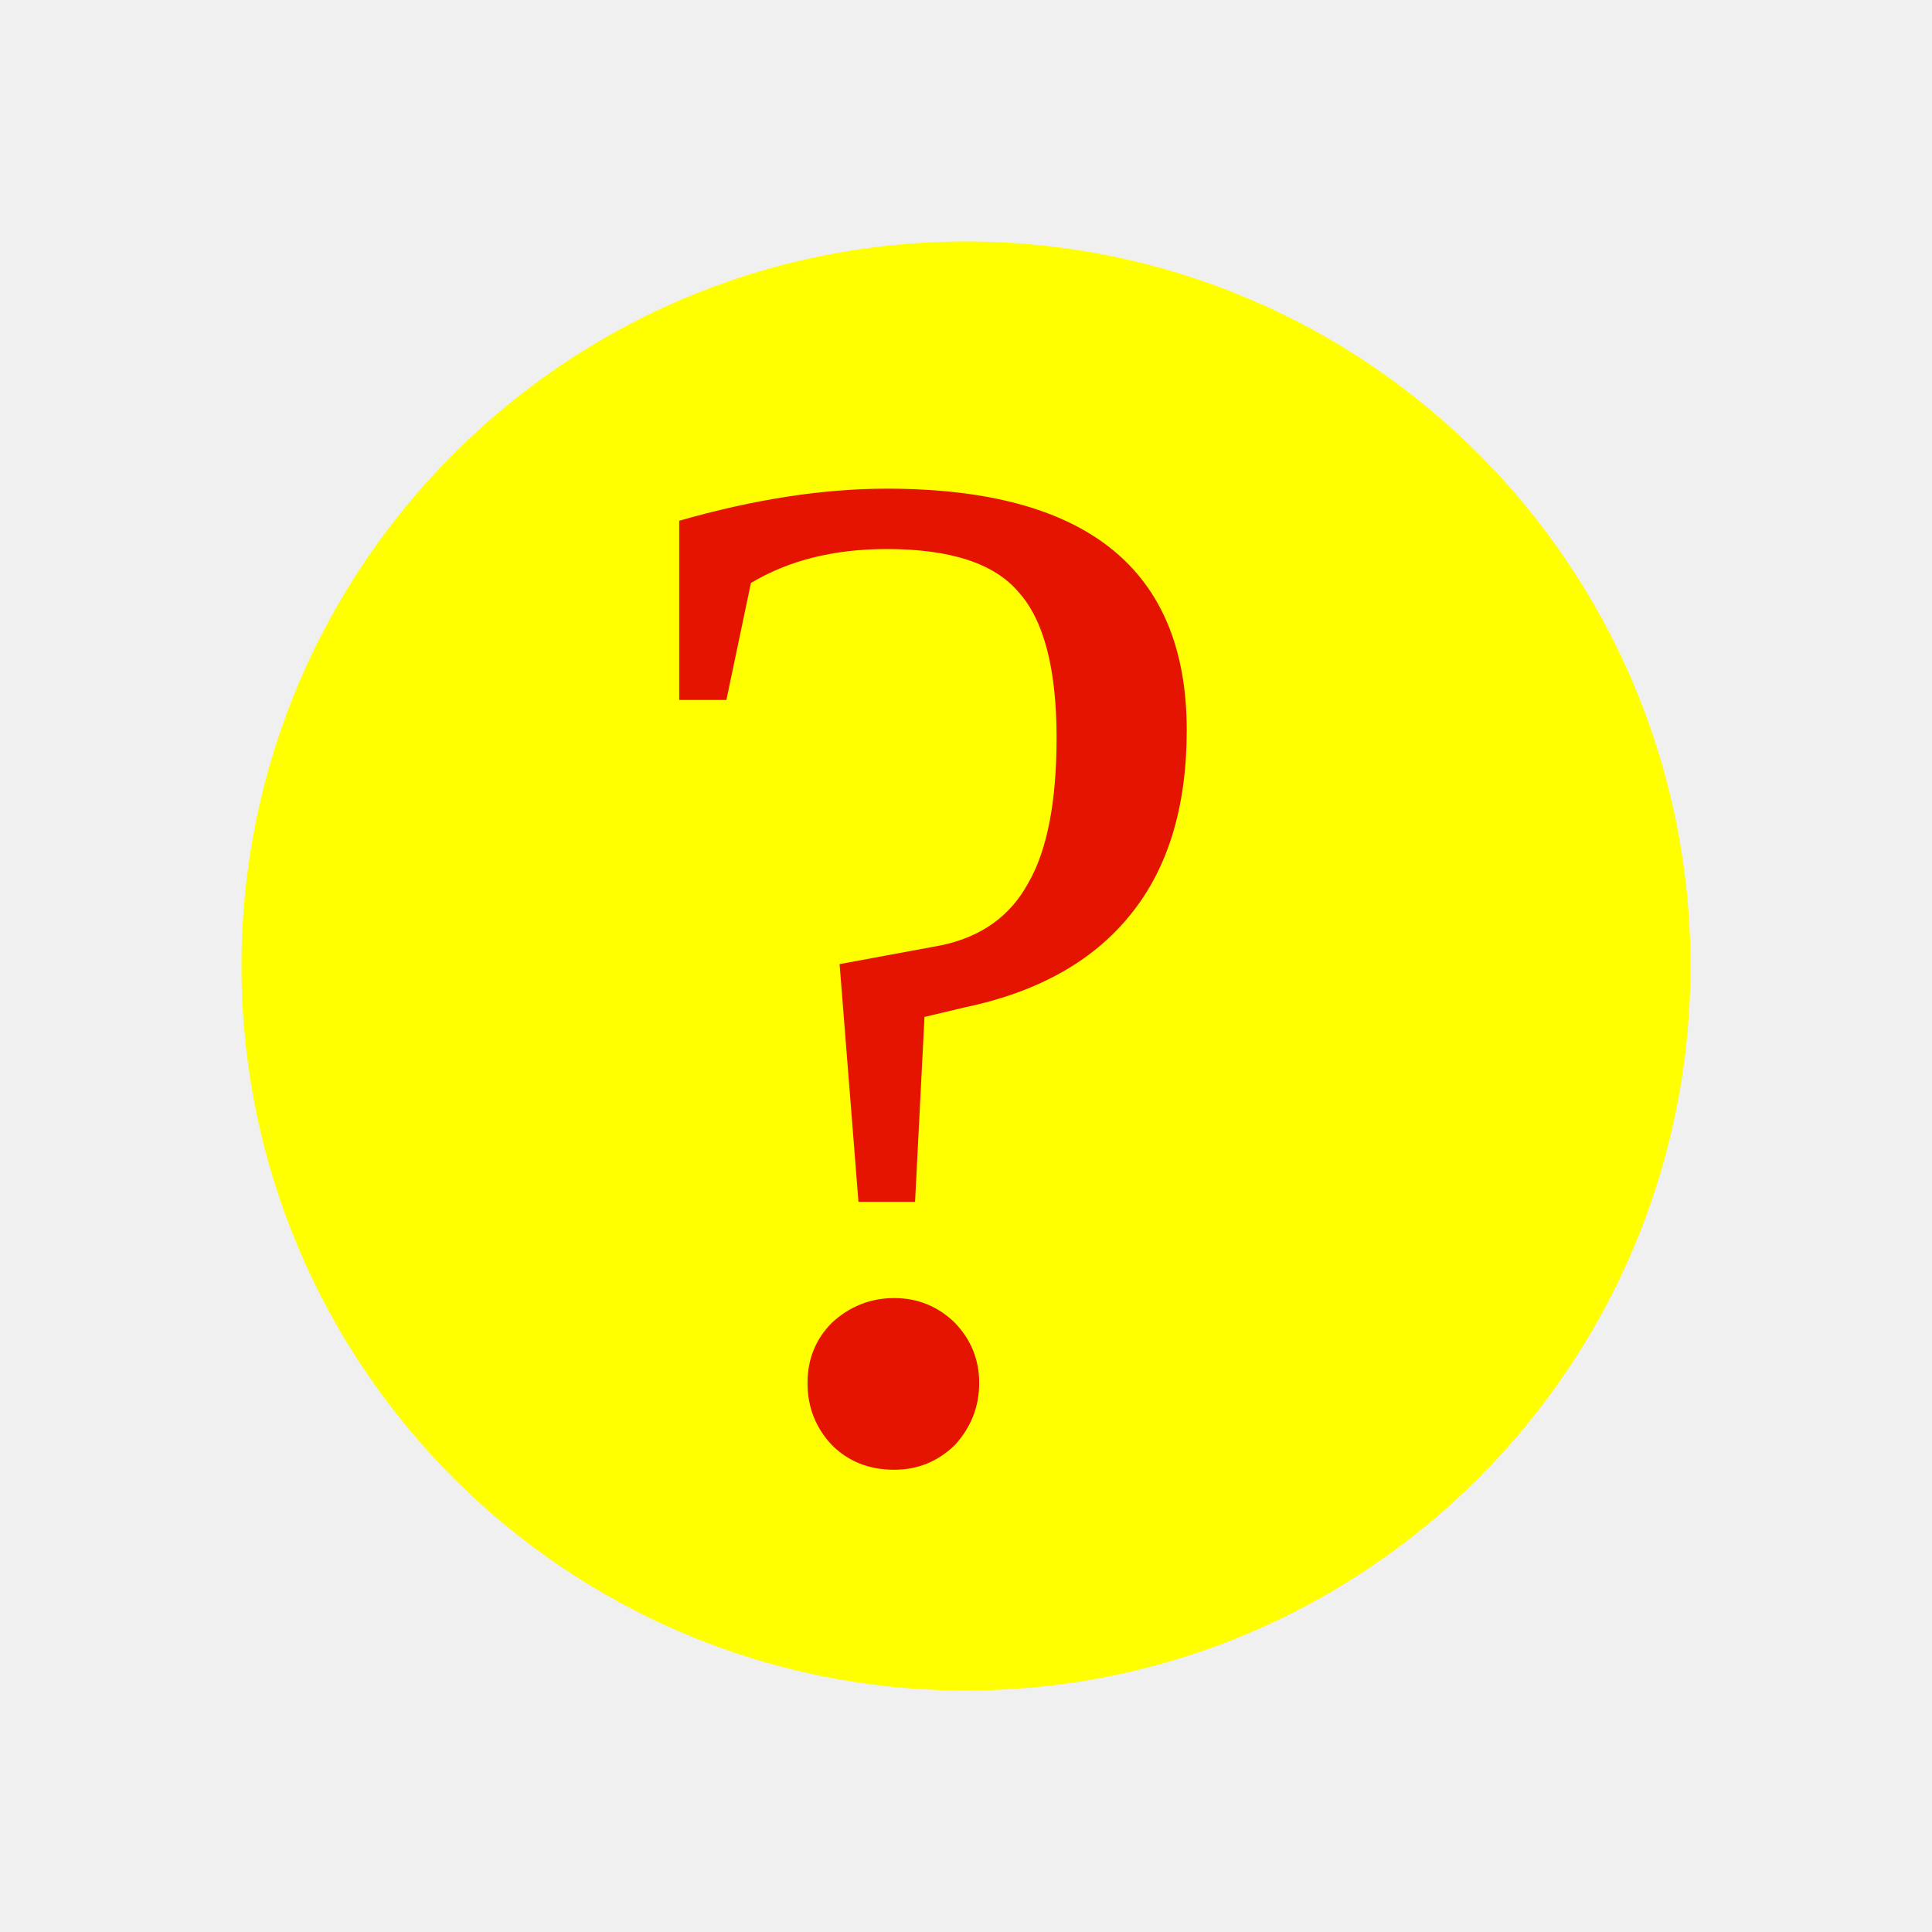
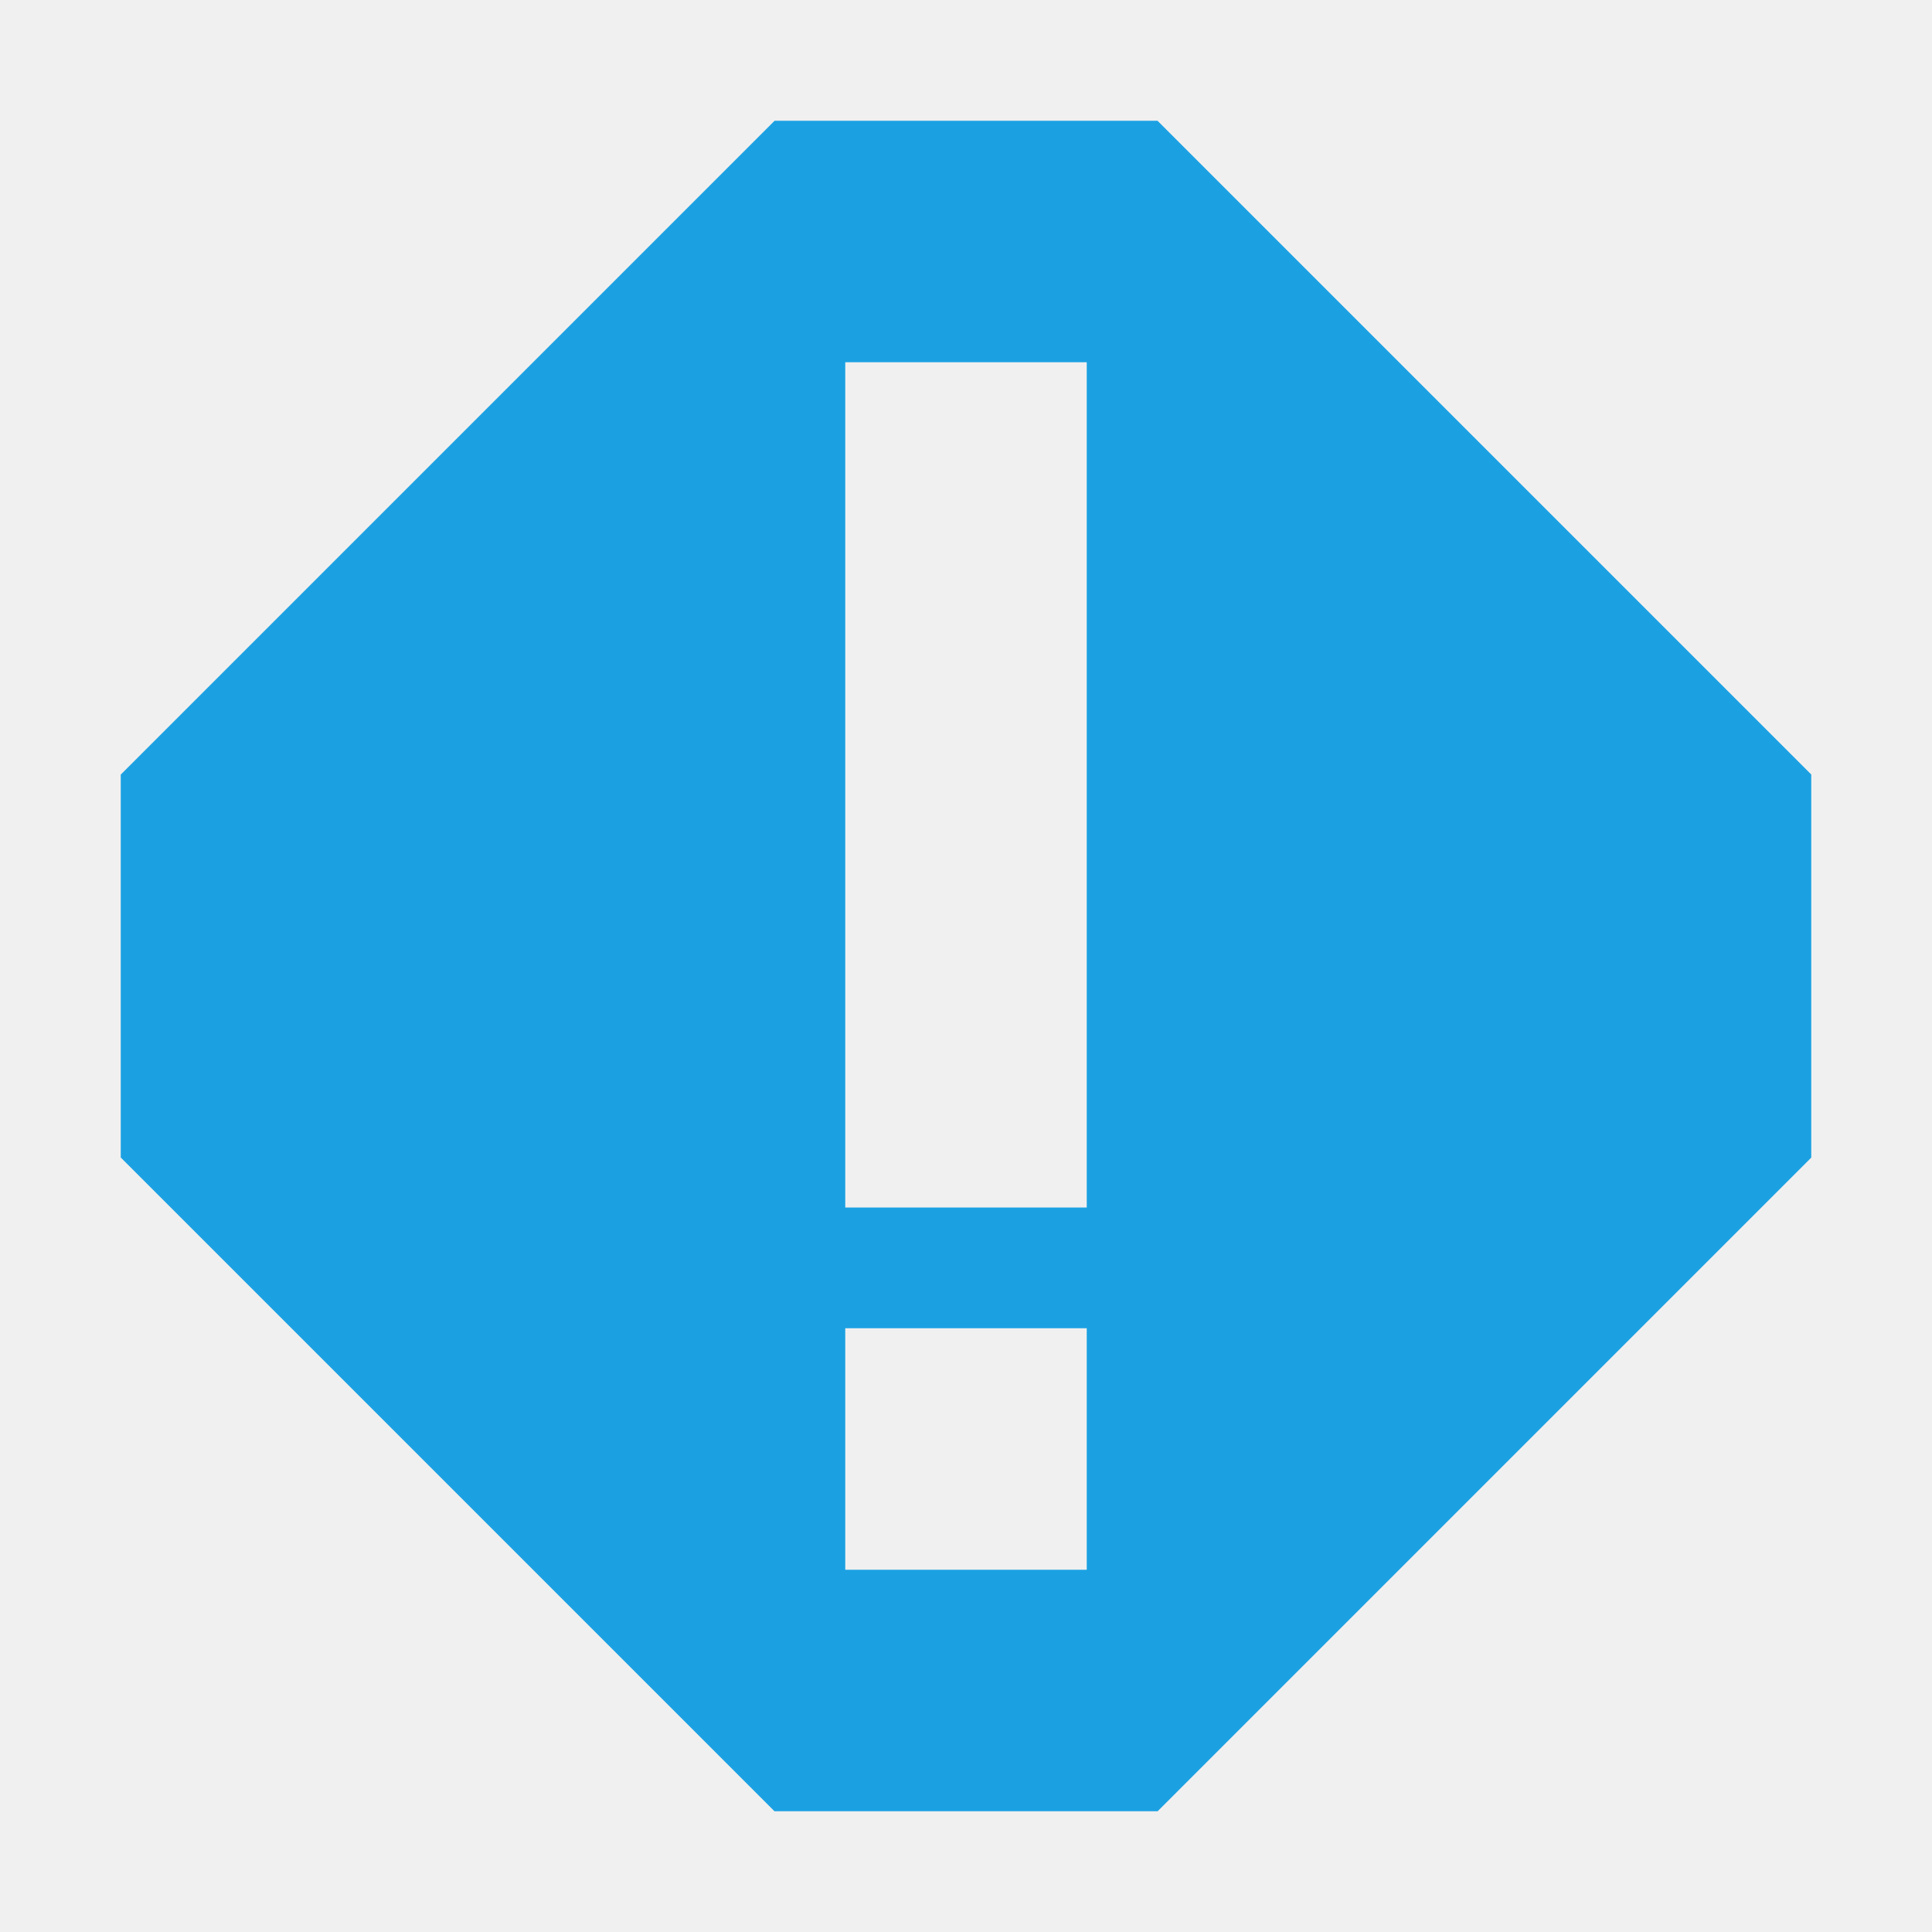
- <svg xmlns="http://www.w3.org/2000/svg" viewBox="0 0 16 16" enable-background="new 0 0 16 16" height="16" width="16">
-   <circle cx="8" cy="8" r="6" fill="yellow" />
-   <text x="5" y="12" fill="#E51400">?</text>
+ <svg xmlns="http://www.w3.org/2000/svg" viewBox="0 0 16 16">
+   <defs>
+     <style>.icon-canvas-transparent,.icon-vs-out-2{fill:#f6f6f6;}.icon-canvas-transparent{opacity:0;}.icon-vs-blue-2{fill:#1ba1e2;}.icon-white-2{fill:#fff;}</style>
+   </defs>
+   <g id="canvas">
+     <path class="icon-canvas-transparent" d="M16,16H0V0H16Z" />
+   </g>
+   <g id="outline" style="display: none;">
+     <path class="icon-vs-out-2" d="M10,0l6,6v4l-6,6H6L0,10V6L6,0Z" />
+   </g>
+   <g id="iconBg">
+     <path class="icon-vs-blue-2" d="M9.586,1H6.415L1,6.415V9.586L6.414,15H9.587L15,9.587V6.414ZM9,13H7V11H9Zm0-3H7V3H9Z" />
+   </g>
+   <g id="iconFg" style="display: none;">
+     <path class="icon-white-2" d="M7,3H9v7H7ZM7,13H9V11H7Z" />
+   </g>
</svg>
